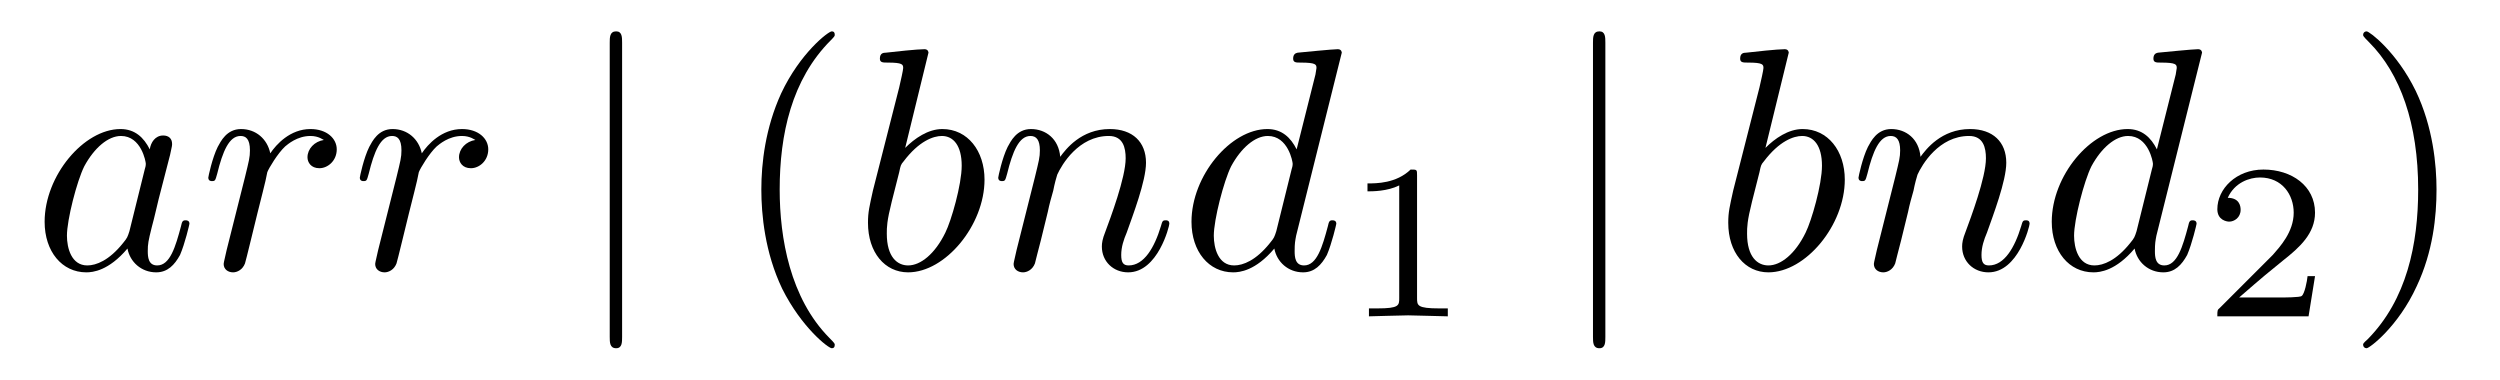
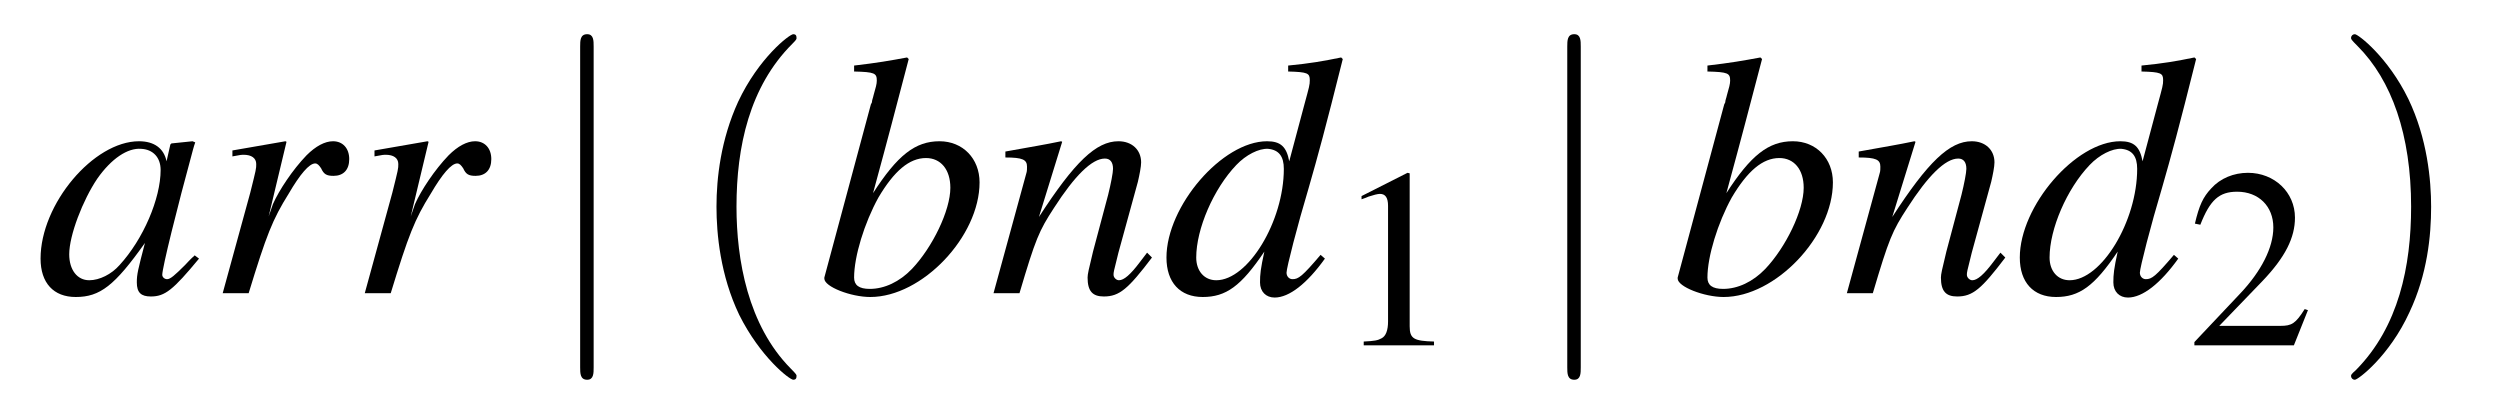
- <svg xmlns="http://www.w3.org/2000/svg" xmlns:xlink="http://www.w3.org/1999/xlink" viewBox="0 0 78.769 11.963" version="1.2">
+ <svg xmlns="http://www.w3.org/2000/svg" xmlns:xlink="http://www.w3.org/1999/xlink" viewBox="0 0 72.231 11.963" version="1.2">
  <defs>
    <g>
      <symbol overflow="visible" id="glyph0-0">
        <path style="stroke:none;" d="" />
      </symbol>
      <symbol overflow="visible" id="glyph0-1">
-         <path style="stroke:none;" d="M 3.719 -3.766 C 3.531 -4.141 3.25 -4.406 2.797 -4.406 C 1.641 -4.406 0.406 -2.938 0.406 -1.484 C 0.406 -0.547 0.953 0.109 1.719 0.109 C 1.922 0.109 2.422 0.062 3.016 -0.641 C 3.094 -0.219 3.453 0.109 3.922 0.109 C 4.281 0.109 4.5 -0.125 4.672 -0.438 C 4.828 -0.797 4.969 -1.406 4.969 -1.422 C 4.969 -1.531 4.875 -1.531 4.844 -1.531 C 4.75 -1.531 4.734 -1.484 4.703 -1.344 C 4.531 -0.703 4.359 -0.109 3.953 -0.109 C 3.672 -0.109 3.656 -0.375 3.656 -0.562 C 3.656 -0.781 3.672 -0.875 3.781 -1.312 C 3.891 -1.719 3.906 -1.828 4 -2.203 L 4.359 -3.594 C 4.422 -3.875 4.422 -3.891 4.422 -3.938 C 4.422 -4.109 4.312 -4.203 4.141 -4.203 C 3.891 -4.203 3.75 -3.984 3.719 -3.766 Z M 3.078 -1.188 C 3.016 -1 3.016 -0.984 2.875 -0.812 C 2.438 -0.266 2.031 -0.109 1.75 -0.109 C 1.25 -0.109 1.109 -0.656 1.109 -1.047 C 1.109 -1.547 1.422 -2.766 1.656 -3.234 C 1.969 -3.812 2.406 -4.188 2.812 -4.188 C 3.453 -4.188 3.594 -3.375 3.594 -3.312 C 3.594 -3.25 3.578 -3.188 3.562 -3.141 Z M 3.078 -1.188 " />
+         <path style="stroke:none;" d="M 4.625 -1.094 C 4.469 -0.953 4.422 -0.891 4.344 -0.812 C 4.047 -0.516 3.922 -0.406 3.828 -0.406 C 3.75 -0.406 3.688 -0.469 3.688 -0.531 C 3.688 -0.734 4.109 -2.438 4.578 -4.156 C 4.609 -4.25 4.609 -4.281 4.641 -4.359 L 4.562 -4.391 L 3.953 -4.328 L 3.922 -4.297 L 3.812 -3.812 C 3.734 -4.188 3.453 -4.391 3.016 -4.391 C 1.703 -4.391 0.172 -2.578 0.172 -1 C 0.172 -0.297 0.547 0.109 1.188 0.109 C 1.891 0.109 2.312 -0.219 3.188 -1.453 C 2.984 -0.672 2.953 -0.547 2.953 -0.312 C 2.953 -0.016 3.078 0.094 3.359 0.094 C 3.766 0.094 4 -0.094 4.75 -1 Z M 3.078 -4.172 C 3.422 -4.156 3.641 -3.922 3.641 -3.562 C 3.641 -2.734 3.141 -1.562 2.453 -0.812 C 2.219 -0.547 1.875 -0.375 1.578 -0.375 C 1.234 -0.375 1 -0.672 1 -1.125 C 1 -1.672 1.391 -2.688 1.812 -3.312 C 2.219 -3.891 2.688 -4.203 3.078 -4.172 Z M 3.078 -4.172 " />
      </symbol>
      <symbol overflow="visible" id="glyph0-2">
-         <path style="stroke:none;" d="M 0.875 -0.594 C 0.844 -0.438 0.781 -0.203 0.781 -0.156 C 0.781 0.016 0.922 0.109 1.078 0.109 C 1.203 0.109 1.375 0.031 1.453 -0.172 C 1.469 -0.203 1.797 -1.562 1.844 -1.75 C 1.922 -2.078 2.109 -2.766 2.156 -3.047 C 2.203 -3.172 2.484 -3.641 2.719 -3.859 C 2.797 -3.922 3.094 -4.188 3.516 -4.188 C 3.781 -4.188 3.922 -4.062 3.938 -4.062 C 3.641 -4.016 3.422 -3.781 3.422 -3.516 C 3.422 -3.359 3.531 -3.172 3.797 -3.172 C 4.062 -3.172 4.344 -3.406 4.344 -3.766 C 4.344 -4.109 4.031 -4.406 3.516 -4.406 C 2.875 -4.406 2.438 -3.922 2.25 -3.641 C 2.156 -4.094 1.797 -4.406 1.328 -4.406 C 0.875 -4.406 0.688 -4.016 0.594 -3.844 C 0.422 -3.5 0.297 -2.906 0.297 -2.875 C 0.297 -2.766 0.391 -2.766 0.406 -2.766 C 0.516 -2.766 0.516 -2.781 0.578 -3 C 0.75 -3.703 0.953 -4.188 1.312 -4.188 C 1.469 -4.188 1.609 -4.109 1.609 -3.734 C 1.609 -3.516 1.578 -3.406 1.453 -2.891 Z M 0.875 -0.594 " />
+         <path style="stroke:none;" d="M 1.203 0 C 1.719 -1.688 1.891 -2.125 2.359 -2.875 C 2.688 -3.438 2.953 -3.75 3.125 -3.75 C 3.188 -3.75 3.234 -3.703 3.297 -3.609 C 3.375 -3.438 3.453 -3.391 3.656 -3.391 C 3.938 -3.391 4.109 -3.562 4.109 -3.875 C 4.109 -4.188 3.922 -4.391 3.641 -4.391 C 3.406 -4.391 3.141 -4.25 2.875 -3.984 C 2.469 -3.562 2.078 -2.969 1.906 -2.578 L 1.781 -2.219 L 2.297 -4.375 L 2.266 -4.391 C 1.547 -4.266 1.453 -4.25 0.734 -4.125 L 0.734 -3.953 C 0.969 -4 1 -4 1.062 -4 C 1.281 -4 1.422 -3.906 1.422 -3.734 C 1.422 -3.594 1.422 -3.594 1.25 -2.906 L 0.453 0 Z M 1.203 0 " />
      </symbol>
      <symbol overflow="visible" id="glyph0-3">
-         <path style="stroke:none;" d="M 2.375 -6.812 C 2.375 -6.812 2.375 -6.922 2.25 -6.922 C 2.031 -6.922 1.297 -6.844 1.031 -6.812 C 0.953 -6.812 0.844 -6.797 0.844 -6.625 C 0.844 -6.5 0.938 -6.5 1.094 -6.5 C 1.562 -6.5 1.578 -6.438 1.578 -6.328 C 1.578 -6.266 1.5 -5.922 1.453 -5.719 L 0.625 -2.469 C 0.516 -1.969 0.469 -1.797 0.469 -1.453 C 0.469 -0.516 1 0.109 1.734 0.109 C 2.906 0.109 4.141 -1.375 4.141 -2.812 C 4.141 -3.719 3.609 -4.406 2.812 -4.406 C 2.359 -4.406 1.938 -4.109 1.641 -3.812 Z M 1.453 -3.047 C 1.5 -3.266 1.5 -3.281 1.594 -3.391 C 2.078 -4.031 2.531 -4.188 2.797 -4.188 C 3.156 -4.188 3.422 -3.891 3.422 -3.25 C 3.422 -2.656 3.094 -1.516 2.906 -1.141 C 2.578 -0.469 2.125 -0.109 1.734 -0.109 C 1.391 -0.109 1.062 -0.375 1.062 -1.109 C 1.062 -1.312 1.062 -1.5 1.219 -2.125 Z M 1.453 -3.047 " />
+         <path style="stroke:none;" d="M 1.094 -6.406 C 1.688 -6.391 1.75 -6.359 1.75 -6.141 C 1.75 -6.047 1.719 -5.938 1.656 -5.719 C 1.641 -5.641 1.609 -5.578 1.609 -5.516 L 1.578 -5.453 L 0.234 -0.453 L 0.234 -0.422 C 0.234 -0.188 1 0.109 1.562 0.109 C 3.062 0.109 4.719 -1.641 4.719 -3.203 C 4.719 -3.891 4.234 -4.391 3.562 -4.391 C 2.859 -4.391 2.344 -3.984 1.641 -2.891 C 2.156 -4.781 2.219 -5.047 2.672 -6.766 L 2.625 -6.812 C 2.125 -6.719 1.766 -6.656 1.094 -6.578 Z M 3.172 -3.906 C 3.594 -3.906 3.875 -3.578 3.875 -3.047 C 3.875 -2.391 3.359 -1.328 2.766 -0.703 C 2.406 -0.328 1.969 -0.125 1.547 -0.125 C 1.234 -0.125 1.094 -0.234 1.094 -0.453 C 1.094 -1.062 1.391 -2.031 1.797 -2.766 C 2.25 -3.531 2.688 -3.906 3.172 -3.906 Z M 3.172 -3.906 " />
      </symbol>
      <symbol overflow="visible" id="glyph0-4">
-         <path style="stroke:none;" d="M 0.875 -0.594 C 0.844 -0.438 0.781 -0.203 0.781 -0.156 C 0.781 0.016 0.922 0.109 1.078 0.109 C 1.203 0.109 1.375 0.031 1.453 -0.172 C 1.453 -0.188 1.578 -0.656 1.641 -0.906 L 1.859 -1.797 C 1.906 -2.031 1.969 -2.25 2.031 -2.469 C 2.062 -2.641 2.141 -2.938 2.156 -2.969 C 2.297 -3.281 2.828 -4.188 3.781 -4.188 C 4.234 -4.188 4.312 -3.812 4.312 -3.484 C 4.312 -2.875 3.828 -1.594 3.672 -1.172 C 3.578 -0.938 3.562 -0.812 3.562 -0.703 C 3.562 -0.234 3.922 0.109 4.391 0.109 C 5.328 0.109 5.688 -1.344 5.688 -1.422 C 5.688 -1.531 5.609 -1.531 5.578 -1.531 C 5.469 -1.531 5.469 -1.5 5.422 -1.344 C 5.219 -0.672 4.891 -0.109 4.406 -0.109 C 4.234 -0.109 4.172 -0.203 4.172 -0.438 C 4.172 -0.688 4.25 -0.922 4.344 -1.141 C 4.531 -1.672 4.953 -2.766 4.953 -3.344 C 4.953 -4 4.531 -4.406 3.812 -4.406 C 2.906 -4.406 2.422 -3.766 2.25 -3.531 C 2.203 -4.094 1.797 -4.406 1.328 -4.406 C 0.875 -4.406 0.688 -4.016 0.594 -3.844 C 0.422 -3.5 0.297 -2.906 0.297 -2.875 C 0.297 -2.766 0.391 -2.766 0.406 -2.766 C 0.516 -2.766 0.516 -2.781 0.578 -3 C 0.75 -3.703 0.953 -4.188 1.312 -4.188 C 1.5 -4.188 1.609 -4.062 1.609 -3.734 C 1.609 -3.516 1.578 -3.406 1.453 -2.891 Z M 0.875 -0.594 " />
+         <path style="stroke:none;" d="M 4.578 -1.172 L 4.375 -0.906 C 4.094 -0.531 3.906 -0.375 3.766 -0.375 C 3.688 -0.375 3.609 -0.453 3.609 -0.531 C 3.609 -0.609 3.609 -0.609 3.75 -1.172 L 4.312 -3.219 C 4.359 -3.422 4.406 -3.656 4.406 -3.781 C 4.406 -4.141 4.141 -4.391 3.75 -4.391 C 3.109 -4.391 2.484 -3.797 1.453 -2.203 L 2.125 -4.375 L 2.094 -4.391 C 1.562 -4.281 1.344 -4.25 0.484 -4.094 L 0.484 -3.922 C 0.984 -3.922 1.109 -3.859 1.109 -3.656 C 1.109 -3.594 1.109 -3.531 1.094 -3.484 L 0.141 0 L 0.891 0 C 1.359 -1.578 1.453 -1.797 1.891 -2.469 C 2.484 -3.391 2.984 -3.891 3.359 -3.891 C 3.516 -3.891 3.594 -3.781 3.594 -3.594 C 3.594 -3.484 3.531 -3.156 3.453 -2.844 L 3.016 -1.203 C 2.891 -0.688 2.859 -0.547 2.859 -0.453 C 2.859 -0.062 3 0.094 3.328 0.094 C 3.781 0.094 4.031 -0.125 4.719 -1.031 Z M 4.578 -1.172 " />
      </symbol>
      <symbol overflow="visible" id="glyph0-5">
-         <path style="stroke:none;" d="M 5.141 -6.812 C 5.141 -6.812 5.141 -6.922 5.016 -6.922 C 4.859 -6.922 3.922 -6.828 3.75 -6.812 C 3.672 -6.797 3.609 -6.75 3.609 -6.625 C 3.609 -6.5 3.703 -6.5 3.844 -6.5 C 4.328 -6.5 4.344 -6.438 4.344 -6.328 L 4.312 -6.125 L 3.719 -3.766 C 3.531 -4.141 3.25 -4.406 2.797 -4.406 C 1.641 -4.406 0.406 -2.938 0.406 -1.484 C 0.406 -0.547 0.953 0.109 1.719 0.109 C 1.922 0.109 2.422 0.062 3.016 -0.641 C 3.094 -0.219 3.453 0.109 3.922 0.109 C 4.281 0.109 4.5 -0.125 4.672 -0.438 C 4.828 -0.797 4.969 -1.406 4.969 -1.422 C 4.969 -1.531 4.875 -1.531 4.844 -1.531 C 4.75 -1.531 4.734 -1.484 4.703 -1.344 C 4.531 -0.703 4.359 -0.109 3.953 -0.109 C 3.672 -0.109 3.656 -0.375 3.656 -0.562 C 3.656 -0.812 3.672 -0.875 3.703 -1.047 Z M 3.078 -1.188 C 3.016 -1 3.016 -0.984 2.875 -0.812 C 2.438 -0.266 2.031 -0.109 1.75 -0.109 C 1.25 -0.109 1.109 -0.656 1.109 -1.047 C 1.109 -1.547 1.422 -2.766 1.656 -3.234 C 1.969 -3.812 2.406 -4.188 2.812 -4.188 C 3.453 -4.188 3.594 -3.375 3.594 -3.312 C 3.594 -3.25 3.578 -3.188 3.562 -3.141 Z M 3.078 -1.188 " />
+         <path style="stroke:none;" d="M 4.609 -1.109 C 4.078 -0.484 3.969 -0.406 3.797 -0.406 C 3.703 -0.406 3.625 -0.484 3.625 -0.594 C 3.625 -0.734 3.938 -1.953 4.266 -3.047 C 4.531 -3.969 4.75 -4.766 5.25 -6.766 L 5.203 -6.812 C 4.672 -6.703 4.312 -6.641 3.672 -6.578 L 3.672 -6.406 C 4.234 -6.391 4.297 -6.359 4.297 -6.156 C 4.297 -6.016 4.281 -5.969 4.141 -5.453 L 3.703 -3.812 C 3.625 -4.234 3.453 -4.391 3.062 -4.391 C 1.766 -4.391 0.156 -2.516 0.156 -1.031 C 0.156 -0.312 0.547 0.109 1.203 0.109 C 1.875 0.109 2.312 -0.203 2.984 -1.203 C 2.875 -0.703 2.859 -0.547 2.859 -0.312 C 2.859 -0.047 3.031 0.125 3.281 0.125 C 3.703 0.125 4.219 -0.281 4.734 -1 Z M 3.094 -4.172 C 3.406 -4.141 3.547 -3.953 3.547 -3.594 C 3.547 -2.078 2.516 -0.375 1.594 -0.375 C 1.25 -0.375 1.016 -0.641 1.016 -1.031 C 1.016 -1.859 1.516 -3.016 2.172 -3.703 C 2.453 -4 2.828 -4.188 3.094 -4.172 Z M 3.094 -4.172 " />
      </symbol>
      <symbol overflow="visible" id="glyph1-0">
        <path style="stroke:none;" d="" />
      </symbol>
      <symbol overflow="visible" id="glyph1-1">
        <path style="stroke:none;" d="M 1.578 -7.125 C 1.578 -7.297 1.578 -7.484 1.391 -7.484 C 1.188 -7.484 1.188 -7.297 1.188 -7.125 L 1.188 2.141 C 1.188 2.312 1.188 2.5 1.391 2.5 C 1.578 2.5 1.578 2.312 1.578 2.141 Z M 1.578 -7.125 " />
      </symbol>
      <symbol overflow="visible" id="glyph2-0">
        <path style="stroke:none;" d="" />
      </symbol>
      <symbol overflow="visible" id="glyph2-1">
        <path style="stroke:none;" d="M 3.297 2.391 C 3.297 2.359 3.297 2.344 3.125 2.172 C 1.891 0.922 1.562 -0.969 1.562 -2.5 C 1.562 -4.234 1.938 -5.969 3.172 -7.203 C 3.297 -7.328 3.297 -7.344 3.297 -7.375 C 3.297 -7.453 3.266 -7.484 3.203 -7.484 C 3.094 -7.484 2.203 -6.797 1.609 -5.531 C 1.109 -4.438 0.984 -3.328 0.984 -2.5 C 0.984 -1.719 1.094 -0.516 1.641 0.625 C 2.25 1.844 3.094 2.5 3.203 2.5 C 3.266 2.5 3.297 2.469 3.297 2.391 Z M 3.297 2.391 " />
      </symbol>
      <symbol overflow="visible" id="glyph2-2">
        <path style="stroke:none;" d="M 2.875 -2.5 C 2.875 -3.266 2.766 -4.469 2.219 -5.609 C 1.625 -6.828 0.766 -7.484 0.672 -7.484 C 0.609 -7.484 0.562 -7.438 0.562 -7.375 C 0.562 -7.344 0.562 -7.328 0.75 -7.141 C 1.734 -6.156 2.297 -4.578 2.297 -2.5 C 2.297 -0.781 1.938 0.969 0.703 2.219 C 0.562 2.344 0.562 2.359 0.562 2.391 C 0.562 2.453 0.609 2.5 0.672 2.5 C 0.766 2.5 1.672 1.812 2.25 0.547 C 2.766 -0.547 2.875 -1.656 2.875 -2.5 Z M 2.875 -2.5 " />
      </symbol>
      <symbol overflow="visible" id="glyph3-0">
        <path style="stroke:none;" d="" />
      </symbol>
      <symbol overflow="visible" id="glyph3-1">
-         <path style="stroke:none;" d="M 2.328 -4.438 C 2.328 -4.625 2.328 -4.625 2.125 -4.625 C 1.672 -4.188 1.047 -4.188 0.766 -4.188 L 0.766 -3.938 C 0.922 -3.938 1.391 -3.938 1.766 -4.125 L 1.766 -0.578 C 1.766 -0.344 1.766 -0.25 1.078 -0.25 L 0.812 -0.25 L 0.812 0 C 0.938 0 1.797 -0.031 2.047 -0.031 C 2.266 -0.031 3.141 0 3.297 0 L 3.297 -0.25 L 3.031 -0.25 C 2.328 -0.25 2.328 -0.344 2.328 -0.578 Z M 2.328 -4.438 " />
+         <path style="stroke:none;" d="M 2.141 -4.984 L 0.812 -4.312 L 0.812 -4.219 C 0.906 -4.25 0.984 -4.281 1.016 -4.297 C 1.156 -4.344 1.281 -4.375 1.344 -4.375 C 1.5 -4.375 1.578 -4.266 1.578 -4.031 L 1.578 -0.688 C 1.578 -0.438 1.516 -0.266 1.391 -0.203 C 1.281 -0.141 1.188 -0.125 0.875 -0.109 L 0.875 0 L 2.906 0 L 2.906 -0.109 C 2.328 -0.125 2.203 -0.188 2.203 -0.547 L 2.203 -4.969 Z M 2.141 -4.984 " />
      </symbol>
      <symbol overflow="visible" id="glyph3-2">
-         <path style="stroke:none;" d="M 3.516 -1.266 L 3.281 -1.266 C 3.266 -1.109 3.188 -0.703 3.094 -0.641 C 3.047 -0.594 2.516 -0.594 2.406 -0.594 L 1.125 -0.594 C 1.859 -1.234 2.109 -1.438 2.516 -1.766 C 3.031 -2.172 3.516 -2.609 3.516 -3.266 C 3.516 -4.109 2.781 -4.625 1.891 -4.625 C 1.031 -4.625 0.438 -4.016 0.438 -3.375 C 0.438 -3.031 0.734 -2.984 0.812 -2.984 C 0.969 -2.984 1.172 -3.109 1.172 -3.359 C 1.172 -3.484 1.125 -3.734 0.766 -3.734 C 0.984 -4.219 1.453 -4.375 1.781 -4.375 C 2.484 -4.375 2.844 -3.828 2.844 -3.266 C 2.844 -2.656 2.406 -2.188 2.188 -1.938 L 0.516 -0.266 C 0.438 -0.203 0.438 -0.188 0.438 0 L 3.312 0 Z M 3.516 -1.266 " />
+         <path style="stroke:none;" d="M 3.5 -1.016 L 3.406 -1.047 C 3.141 -0.625 3.031 -0.562 2.703 -0.562 L 0.938 -0.562 L 2.188 -1.859 C 2.844 -2.547 3.125 -3.109 3.125 -3.688 C 3.125 -4.422 2.531 -4.984 1.766 -4.984 C 1.359 -4.984 0.969 -4.828 0.703 -4.531 C 0.469 -4.281 0.359 -4.047 0.234 -3.516 L 0.391 -3.484 C 0.672 -4.203 0.938 -4.438 1.453 -4.438 C 2.078 -4.438 2.5 -4.016 2.5 -3.406 C 2.5 -2.828 2.156 -2.141 1.531 -1.484 L 0.219 -0.094 L 0.219 0 L 3.094 0 Z M 3.5 -1.016 " />
      </symbol>
    </g>
  </defs>
  <g id="surface1">
    <g style="fill:rgb(0%,0%,0%);fill-opacity:1;">
      <use xlink:href="#glyph0-1" x="1" y="8.472" />
-       <use xlink:href="#glyph0-2" x="6.266" y="8.472" />
+       <use xlink:href="#glyph0-2" x="5.981" y="8.472" />
    </g>
    <g style="fill:rgb(0%,0%,0%);fill-opacity:1;">
-       <use xlink:href="#glyph0-2" x="11.04" y="8.472" />
+       <use xlink:href="#glyph0-2" x="10.086" y="8.472" />
    </g>
    <g style="fill:rgb(0%,0%,0%);fill-opacity:1;">
-       <use xlink:href="#glyph1-1" x="18.023" y="8.472" />
+       <use xlink:href="#glyph1-1" x="15.574" y="8.472" />
    </g>
    <g style="fill:rgb(0%,0%,0%);fill-opacity:1;">
-       <use xlink:href="#glyph2-1" x="23.004" y="8.472" />
+       <use xlink:href="#glyph2-1" x="19.717" y="8.472" />
    </g>
    <g style="fill:rgb(0%,0%,0%);fill-opacity:1;">
-       <use xlink:href="#glyph0-3" x="26.879" y="8.472" />
-       <use xlink:href="#glyph0-4" x="31.155" y="8.472" />
-       <use xlink:href="#glyph0-5" x="37.135" y="8.472" />
+       <use xlink:href="#glyph0-3" x="23.583" y="8.472" />
+       <use xlink:href="#glyph0-4" x="28.564" y="8.472" />
+       <use xlink:href="#glyph0-5" x="33.546" y="8.472" />
    </g>
    <g style="fill:rgb(0%,0%,0%);fill-opacity:1;">
-       <use xlink:href="#glyph3-1" x="42.32" y="9.967" />
+       <use xlink:href="#glyph3-1" x="38.526" y="9.977" />
    </g>
    <g style="fill:rgb(0%,0%,0%);fill-opacity:1;">
-       <use xlink:href="#glyph1-1" x="49.003" y="8.472" />
+       <use xlink:href="#glyph1-1" x="44.094" y="8.472" />
    </g>
    <g style="fill:rgb(0%,0%,0%);fill-opacity:1;">
-       <use xlink:href="#glyph0-3" x="53.984" y="8.472" />
-       <use xlink:href="#glyph0-4" x="58.26" y="8.472" />
-       <use xlink:href="#glyph0-5" x="64.24" y="8.472" />
+       <use xlink:href="#glyph0-3" x="48.238" y="8.472" />
+       <use xlink:href="#glyph0-4" x="53.219" y="8.472" />
+       <use xlink:href="#glyph0-5" x="58.201" y="8.472" />
    </g>
    <g style="fill:rgb(0%,0%,0%);fill-opacity:1;">
-       <use xlink:href="#glyph3-2" x="69.425" y="9.967" />
+       <use xlink:href="#glyph3-2" x="63.182" y="9.977" />
    </g>
    <g style="fill:rgb(0%,0%,0%);fill-opacity:1;">
-       <use xlink:href="#glyph2-2" x="73.894" y="8.472" />
+       <use xlink:href="#glyph2-2" x="67.366" y="8.472" />
    </g>
  </g>
</svg>
